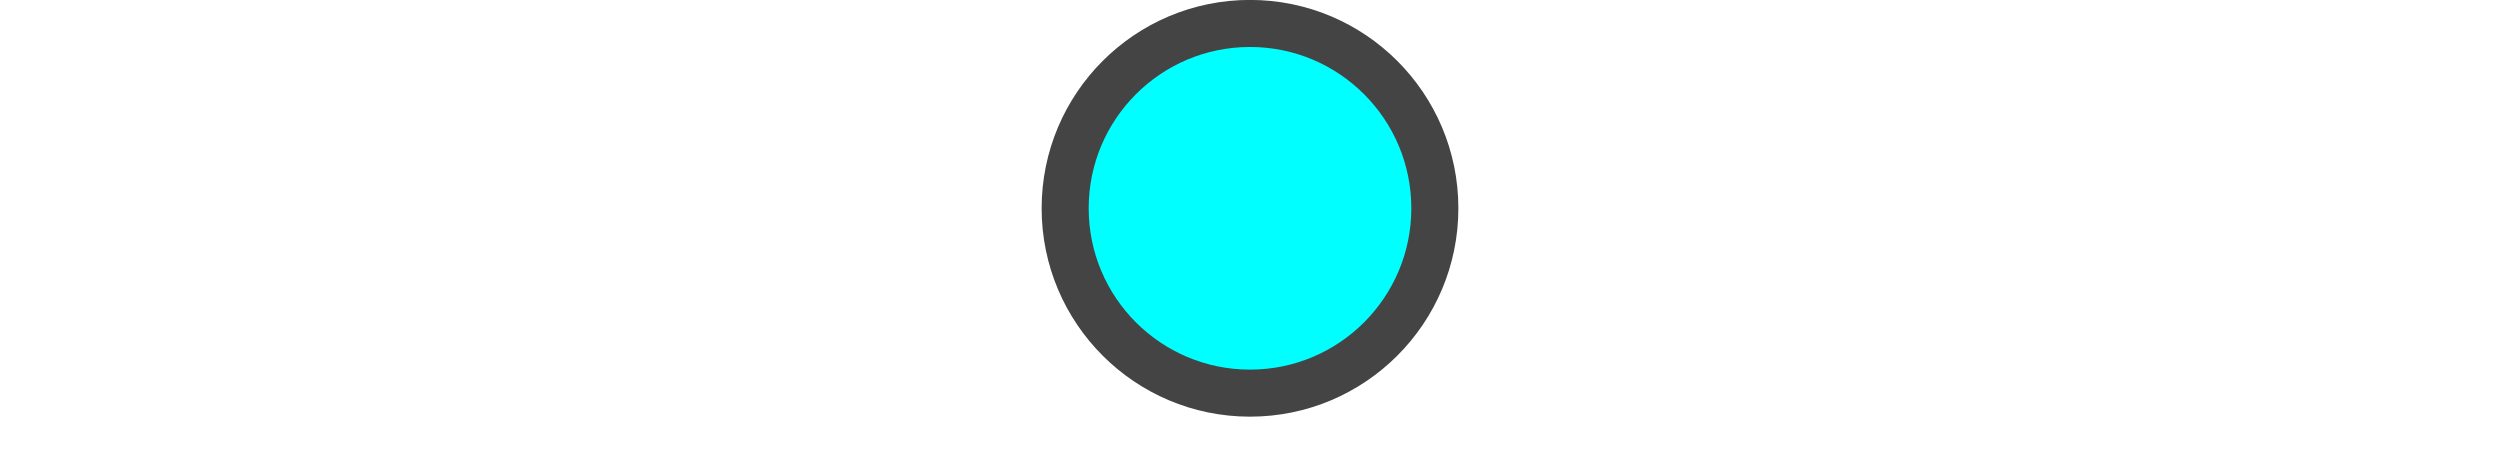
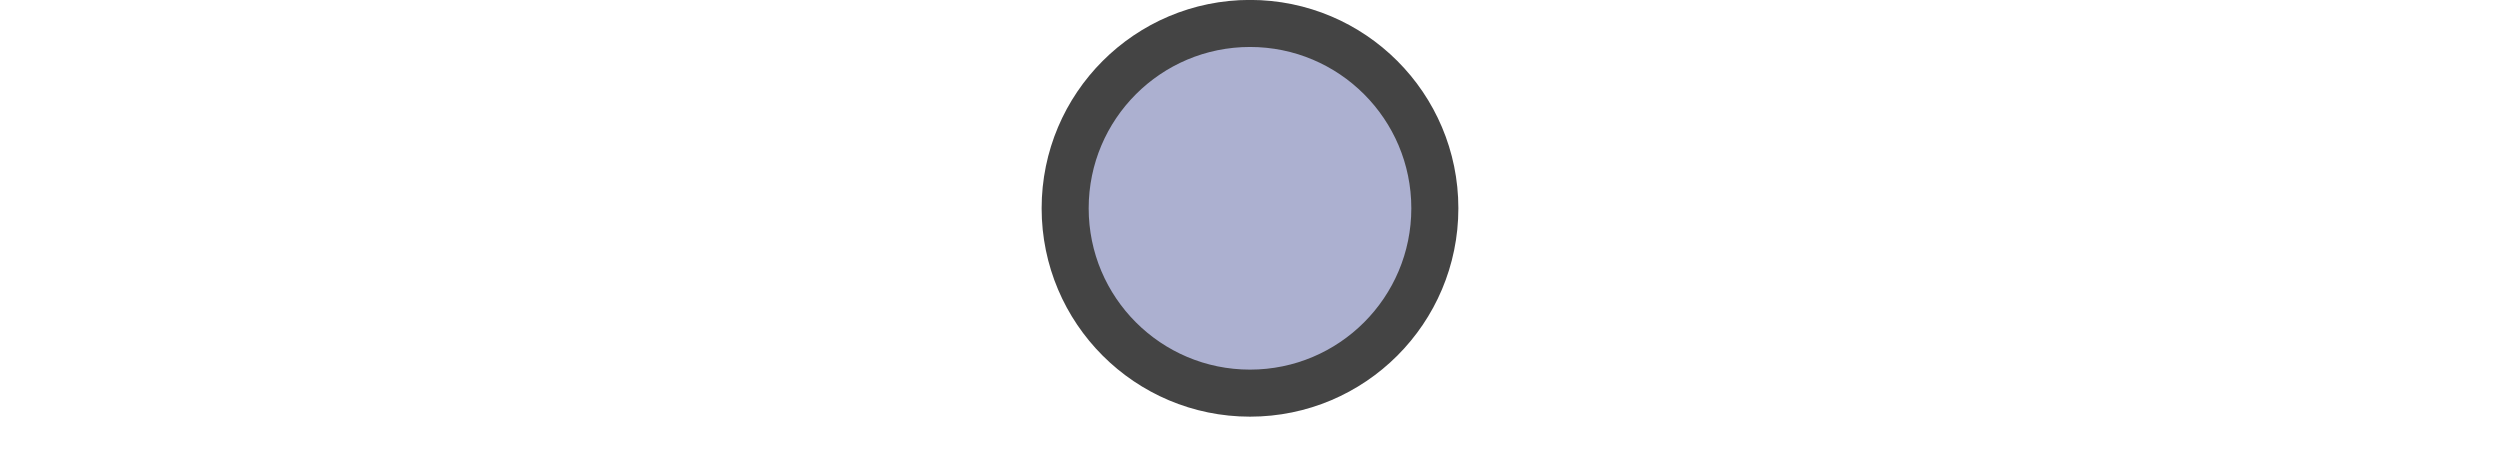
<svg xmlns="http://www.w3.org/2000/svg" width="48" height="9" viewBox="0 0 12.7 2.381" version="1.1" id="svg8">
  <defs id="defs2" />
  <g id="layer1">
-     <circle style="fill:#00ffff;fill-opacity:1;stroke:#444444;stroke-width:0.239;stroke-opacity:1" id="path833" cx="6.35" cy="1.058" r="0.939" />
+     <circle style="fill:#acb0d0;fill-opacity:1;stroke:#444444;stroke-width:0.239;stroke-opacity:1" id="path833" cx="6.35" cy="1.058" r="0.939" />
  </g>
</svg>
